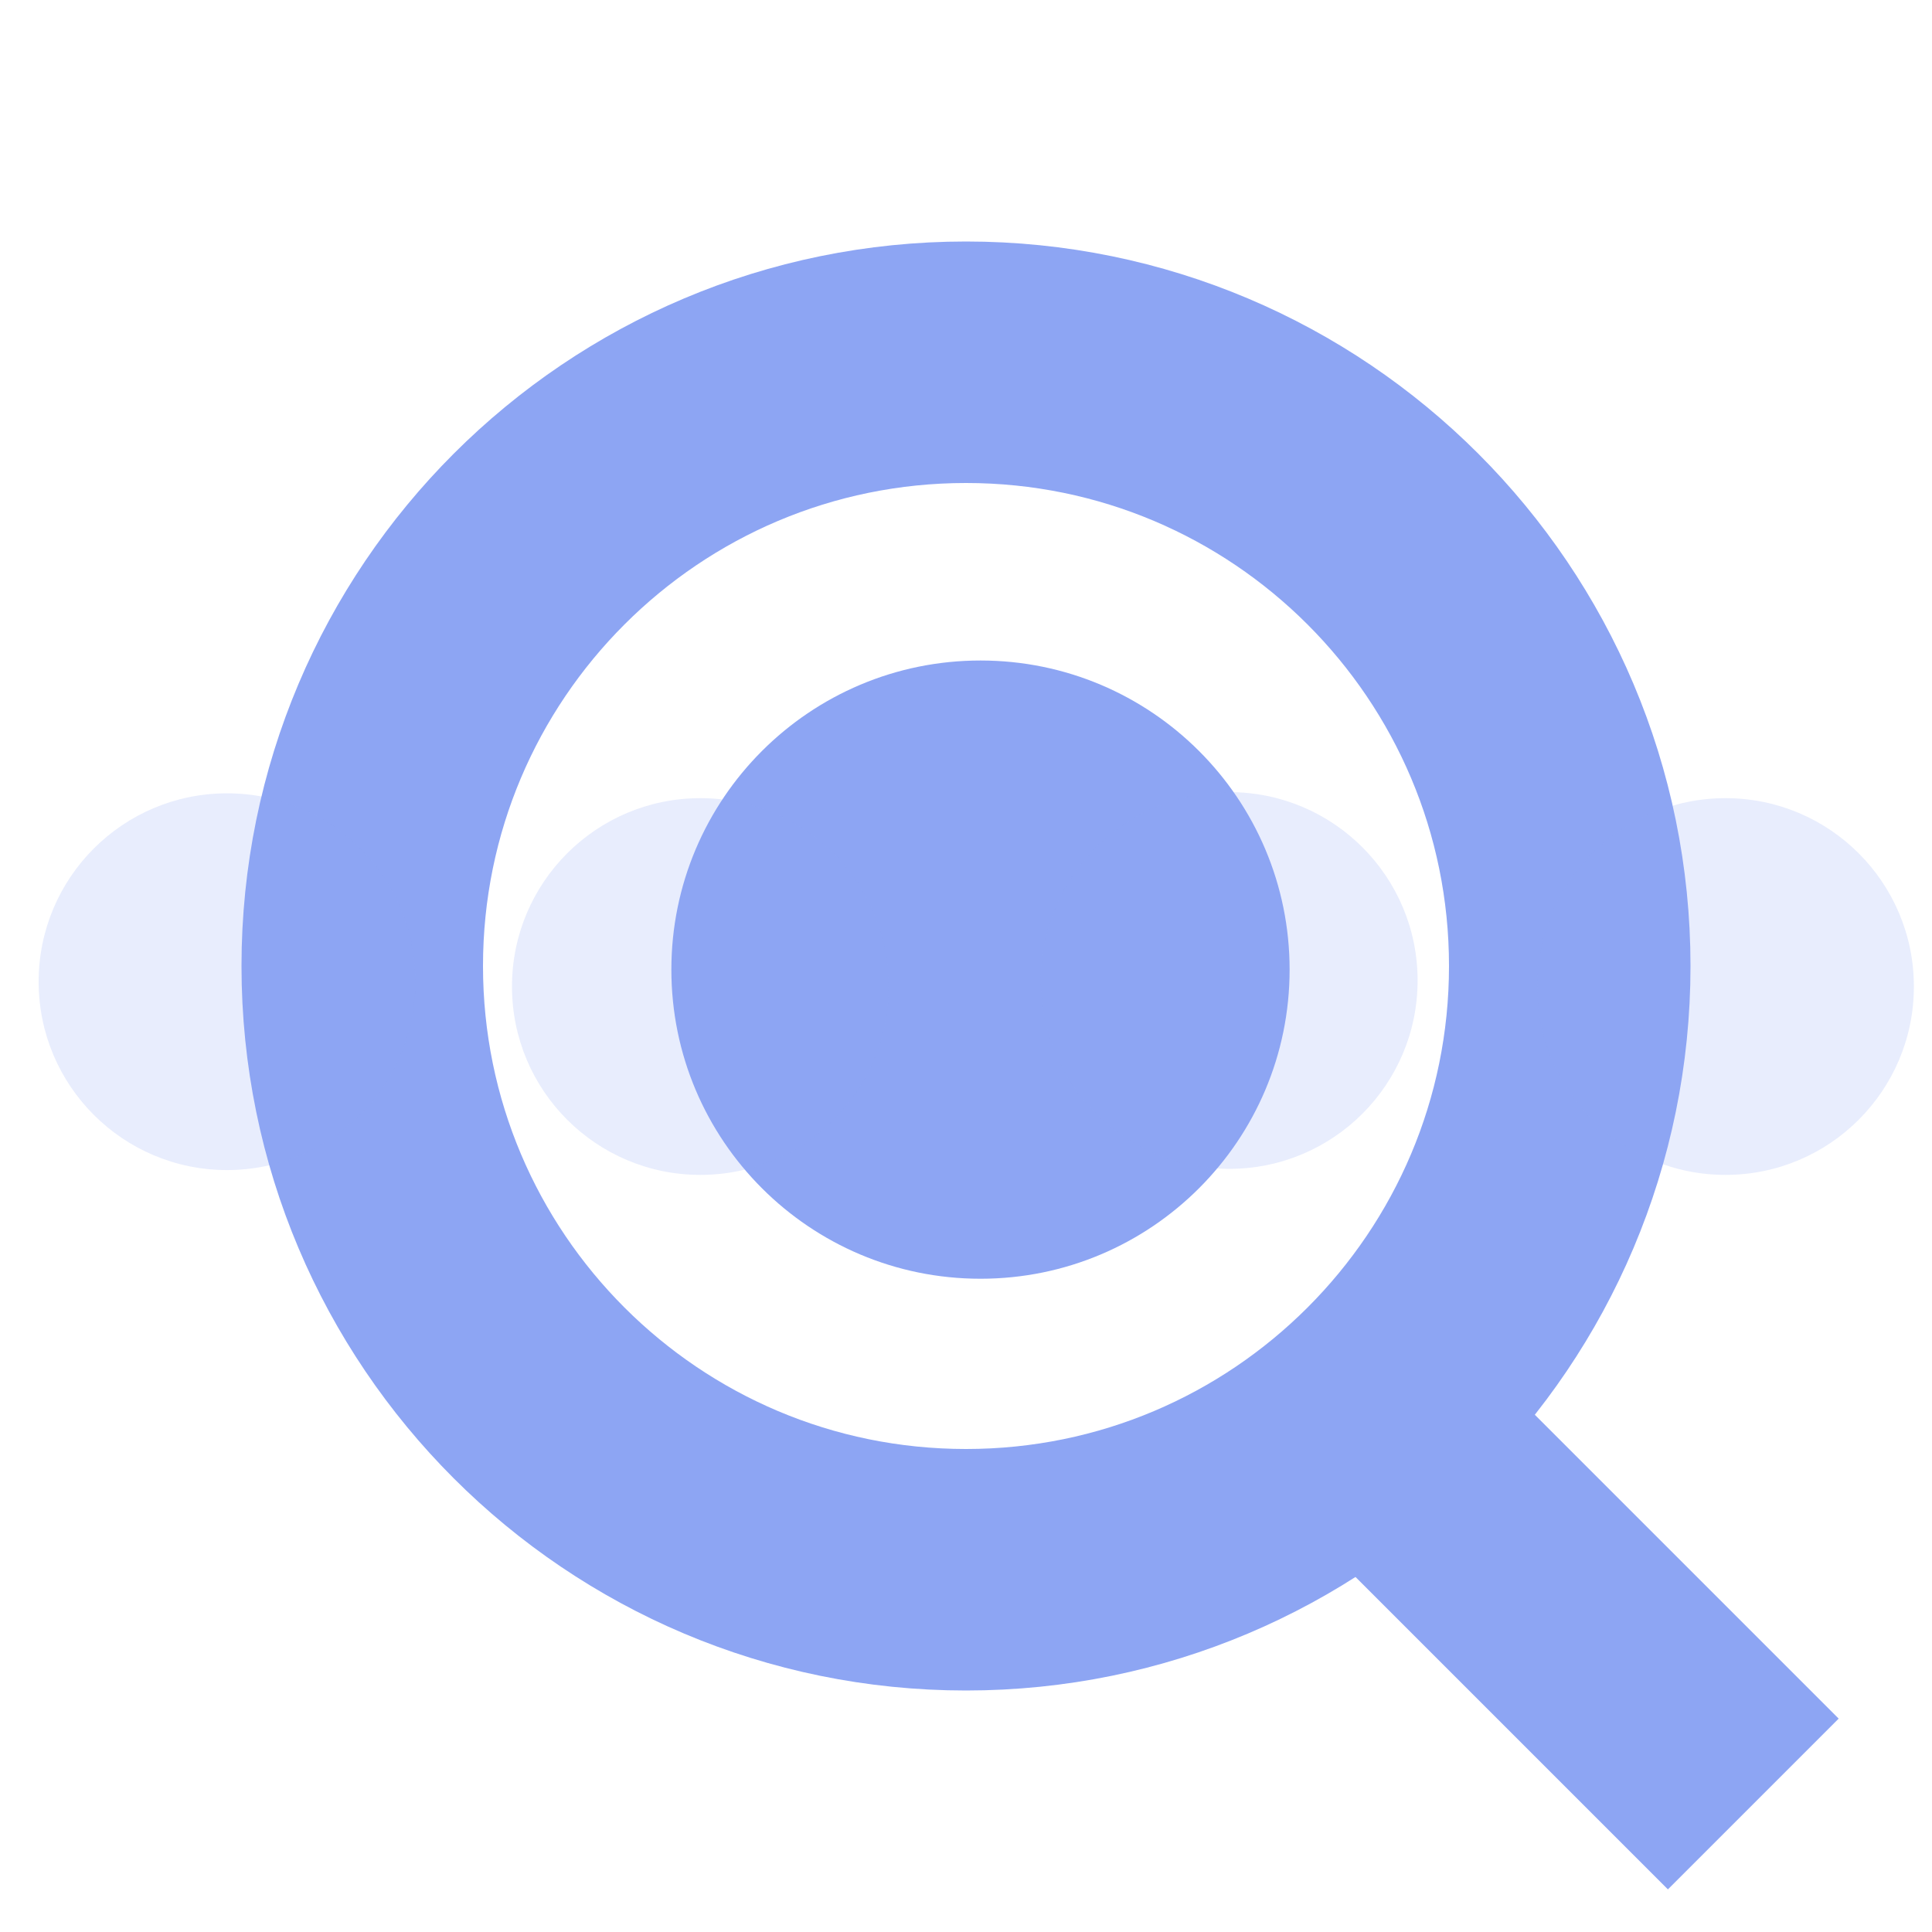
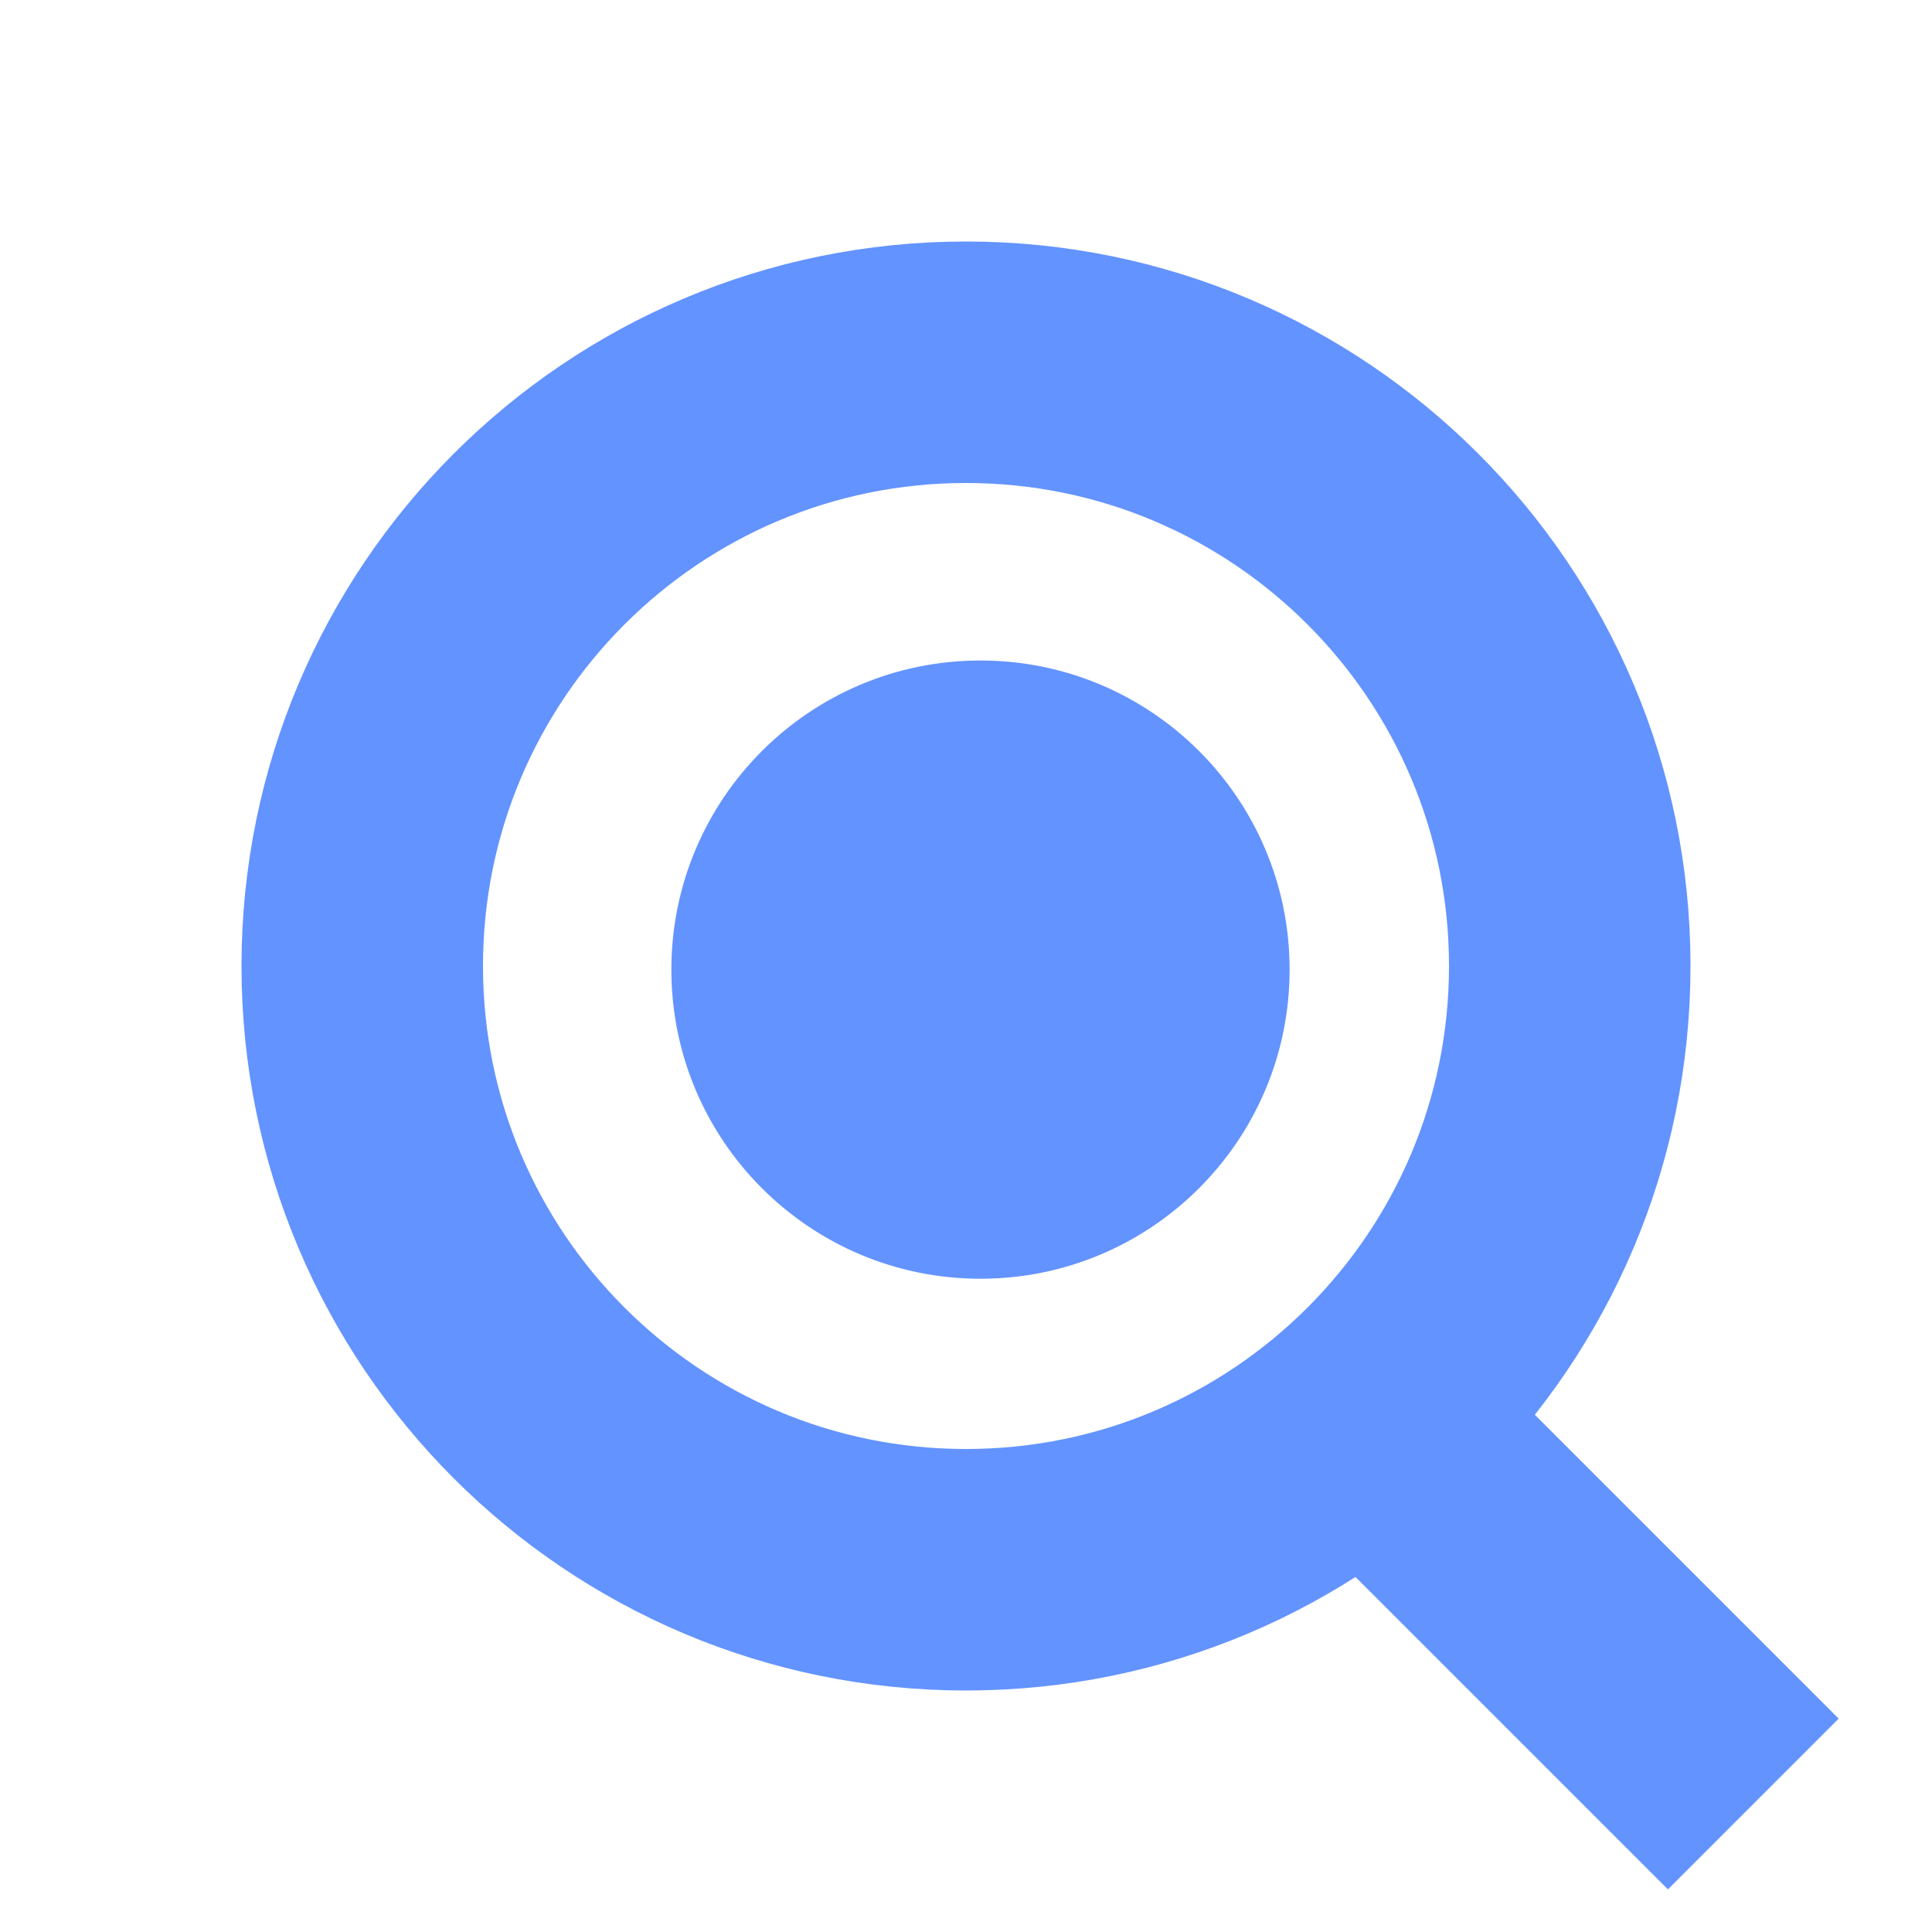
<svg xmlns="http://www.w3.org/2000/svg" id="Layer_1" version="1.1" viewBox="0 0 16 16">
-   <circle cx="8" cy="8" r="5" style="fill: none; stroke: #8da5f3; stroke-width: 2px;" />
-   <line x1="14.52" y1="14.94" x2="11.12" y2="11.54" style="fill: none; stroke: #8da5f3; stroke-width: 2px;" />
-   <circle cx="8.12" cy="8.03" r="2.56" style="fill: #8da5f3;" />
-   <circle cx="1.88" cy="8.13" r="1.56" style="fill: #8da5f3; isolation: isolate; opacity: .2;" />
-   <circle cx="14.29" cy="8.17" r="1.56" style="fill: #8da5f3; isolation: isolate; opacity: .2;" />
-   <circle cx="5.8" cy="8.17" r="1.56" style="fill: #8da5f3; isolation: isolate; opacity: .2;" />
-   <circle cx="10.18" cy="8.12" r="1.56" style="fill: #8da5f3; isolation: isolate; opacity: .2;" />
+   <circle cx="8" cy="8" r="5" style="fill: none; stroke: #6393ff; stroke-width: 2px;" />
+   <line x1="14.52" y1="14.94" x2="11.12" y2="11.54" style="fill: none; stroke: #6393ff; stroke-width: 2px;" />
+   <circle cx="8.12" cy="8.03" r="2.56" style="fill: #6393ff;" />
</svg>
